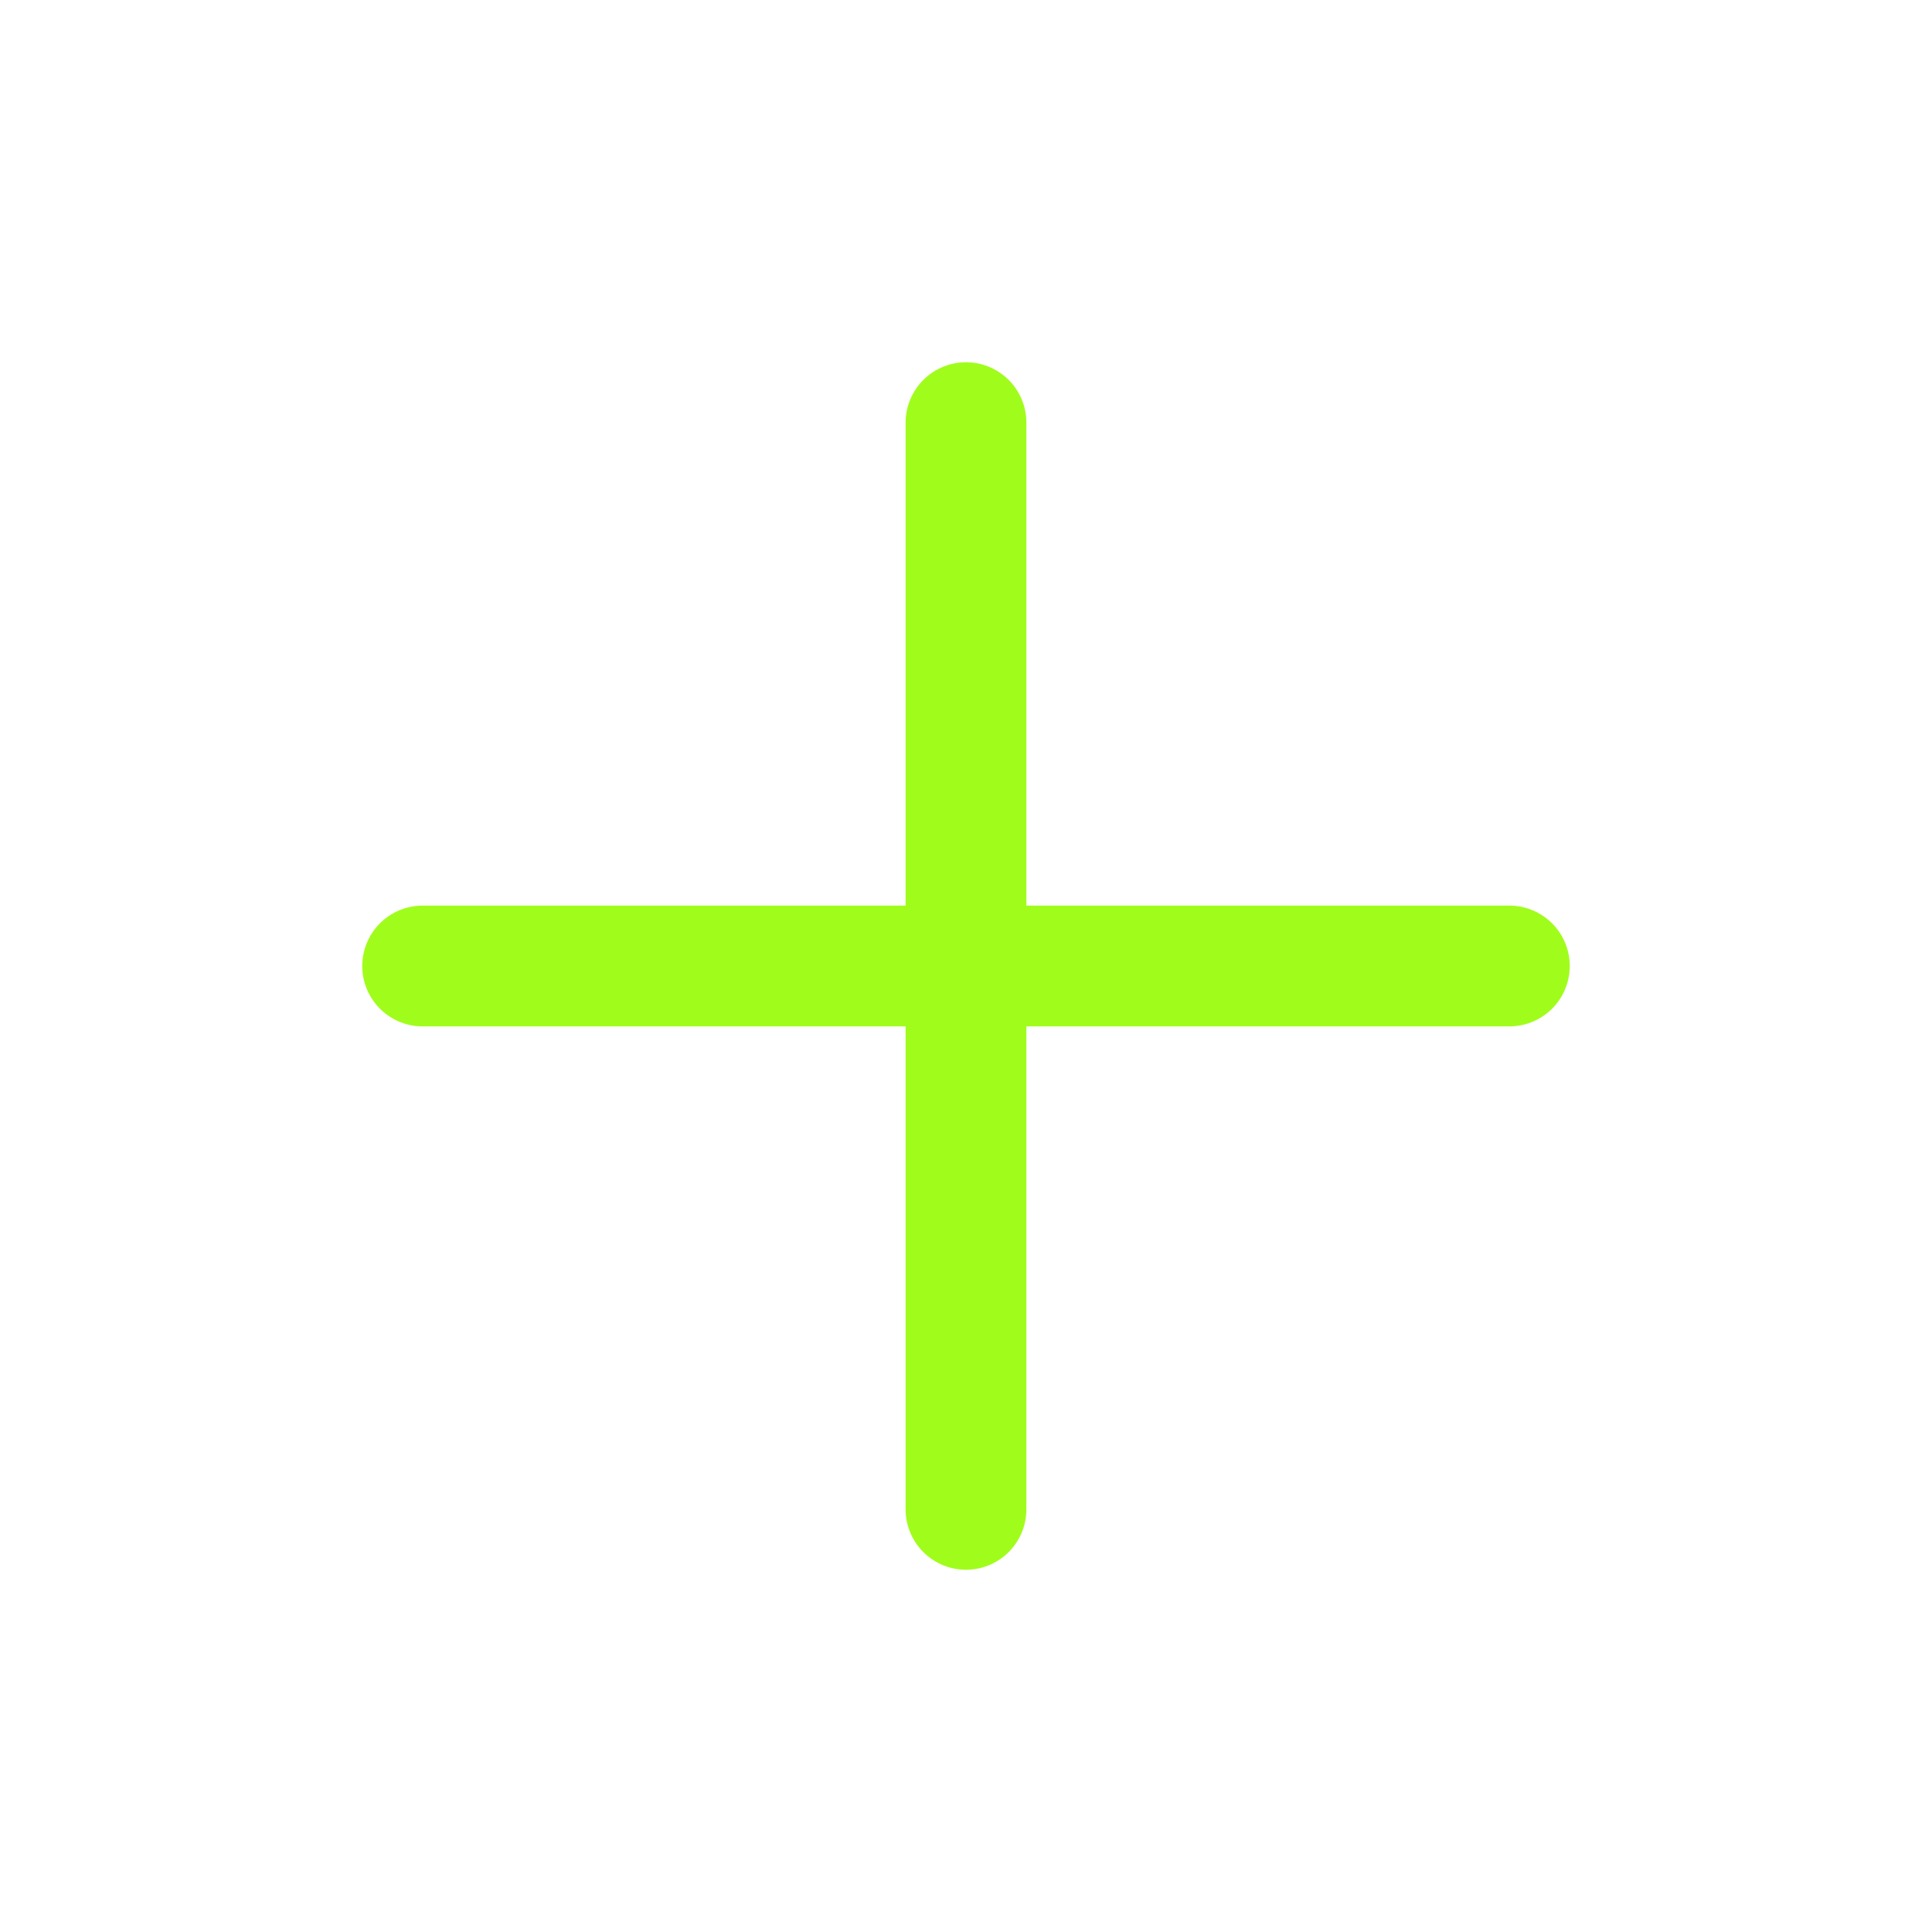
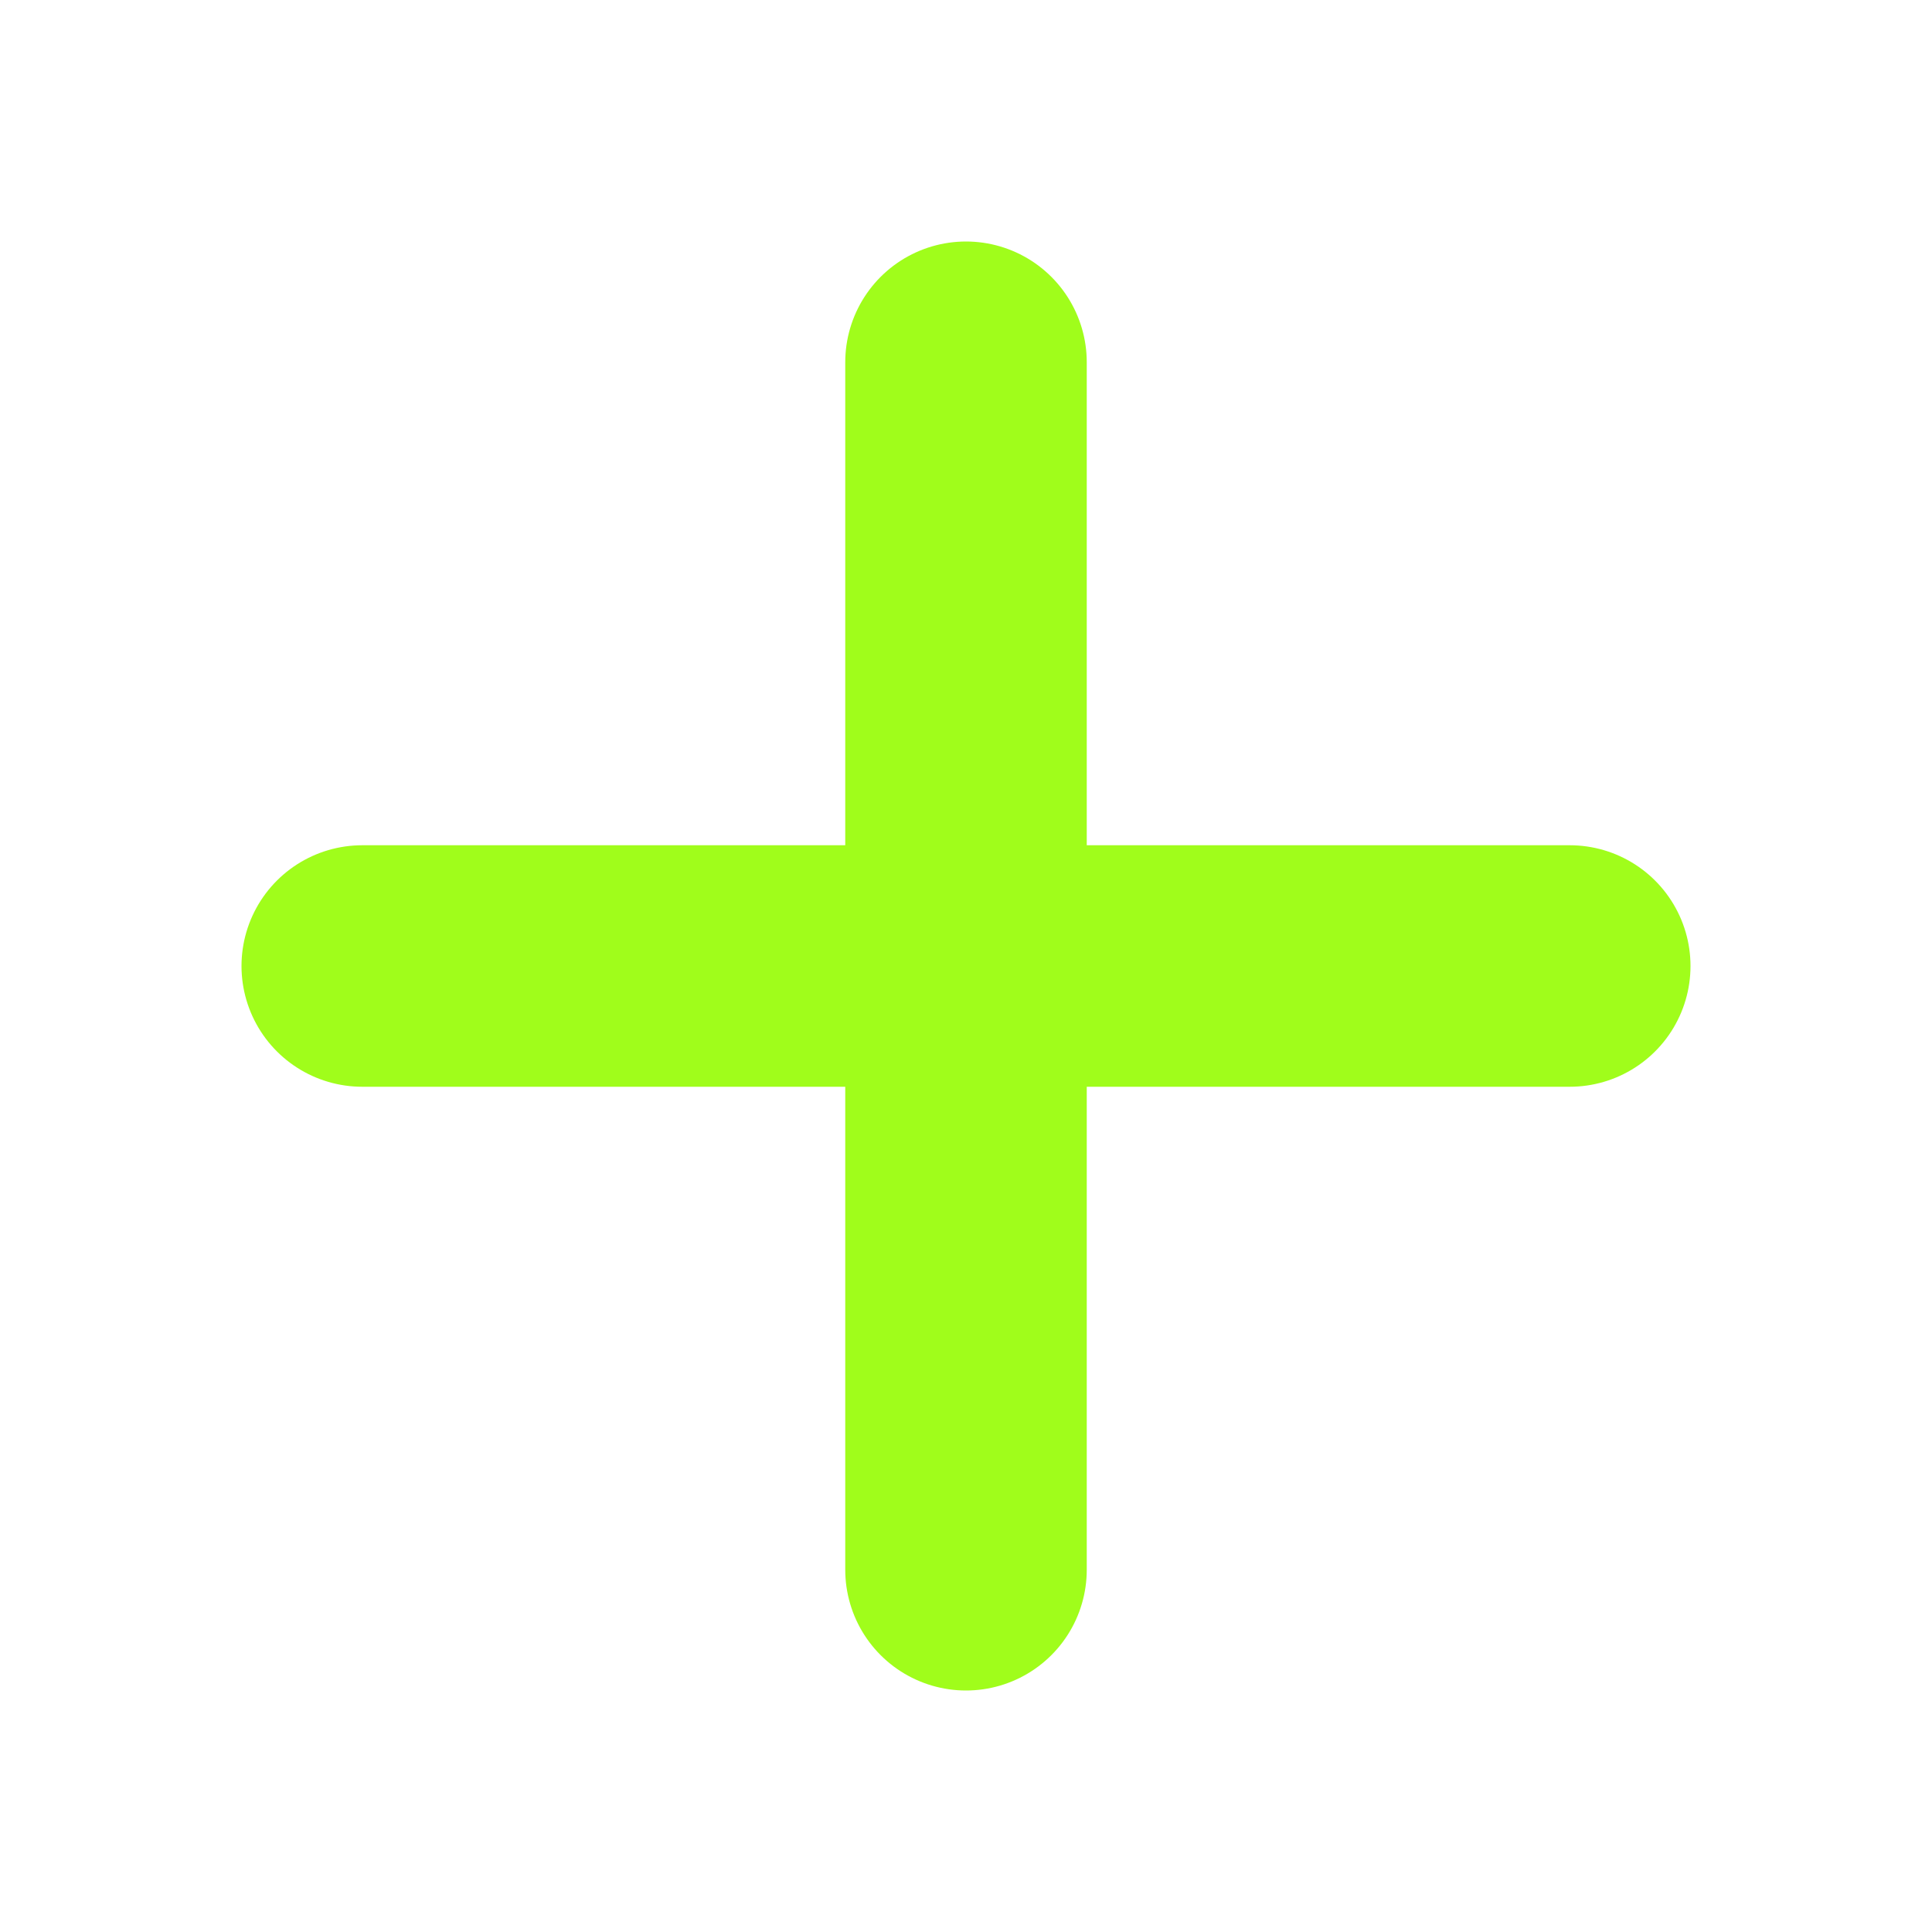
<svg xmlns="http://www.w3.org/2000/svg" width="800px" height="800px" viewBox="0 0 32 32">
  <defs>
-     <style>.cls-1{fill:none;stroke:#a0fd1b;stroke-linecap:round;stroke-linejoin:round;stroke-width:2px;}</style>
+     <style>.cls-1{fill:none;stroke:#a0fd1b;stroke-linecap:round;stroke-linejoin:round;stroke-width:4px;}</style>
  </defs>
  <g id="plus">
-     <line class="cls-1" x1="16" x2="16" y1="7" y2="25" />
-     <line class="cls-1" x1="7" x2="25" y1="16" y2="16" />
+     <line class="cls-1" x1="16" x2="16" y1="6" y2="26" />
+     <line class="cls-1" x1="6" x2="26" y1="16" y2="16" />
  </g>
</svg>
